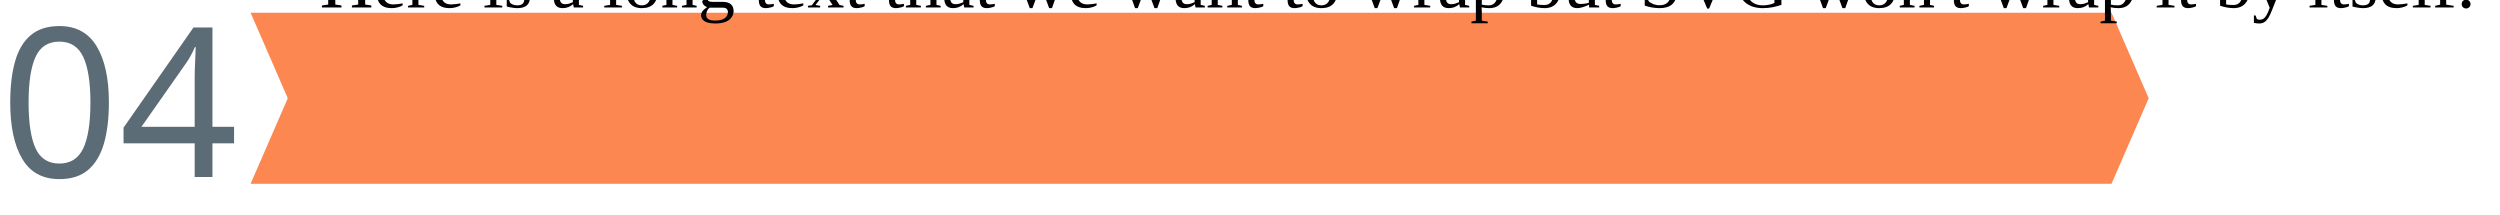
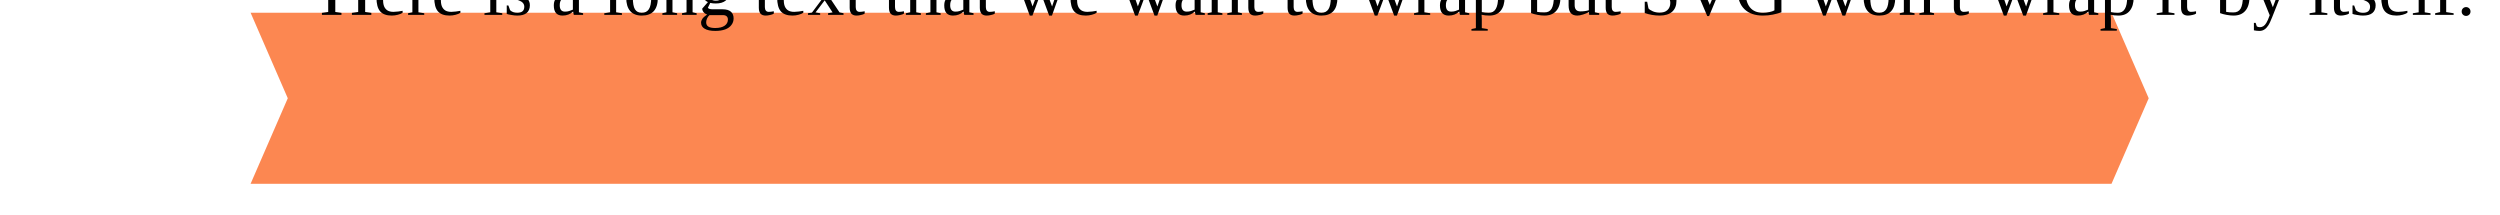
<svg xmlns="http://www.w3.org/2000/svg" id="Layer_1" data-name="Layer 1" viewBox="0 0 336.11 28.81">
  <defs>
-     <style>.color1{fill:#fc8751;}.lbl1{fill:#5c6c76;}.lbl1{font-size:28px;font-family:BebasNeueBold, Bebas Neue;}</style>
+     <style>.color1{fill:#fc8751;}.lb1{fill:#5c6c76;}.lb1{font-size:28px;font-family:BebasNeueBold, Bebas Neue;}</style>
  </defs>
  <polygon class="color1" points="283.88 24.71 33.69 24.71 38.69 13.21 33.69 1.71 283.88 1.71 288.88 13.21 283.88 24.71" />
-   <rect class="text-wrap" height="50px" width="243px" x="43" y="01" style="fill:none" />
-   <text id="wrap" class="txt1" y="01" x="43" font-size="10">Here is a long text that we want to wrap but SVG won't wrap it by itself.</text>
-   <text class="lbl1" transform="translate(0 23.8)">04</text>
+   <rect class="text-wrap" height="50px" width="243" x="43" y="01" style="fill:none" />
+   <text id="wrap" dy="1" class="txt1" y="01" x="43" font-size="10">Here is a long text that we want to wrap but SVG won't wrap it by itself.</text>
+   <text class="lb1" transform="translate(0 23.8) rotate(270 50 23.8)">04</text>
</svg>
